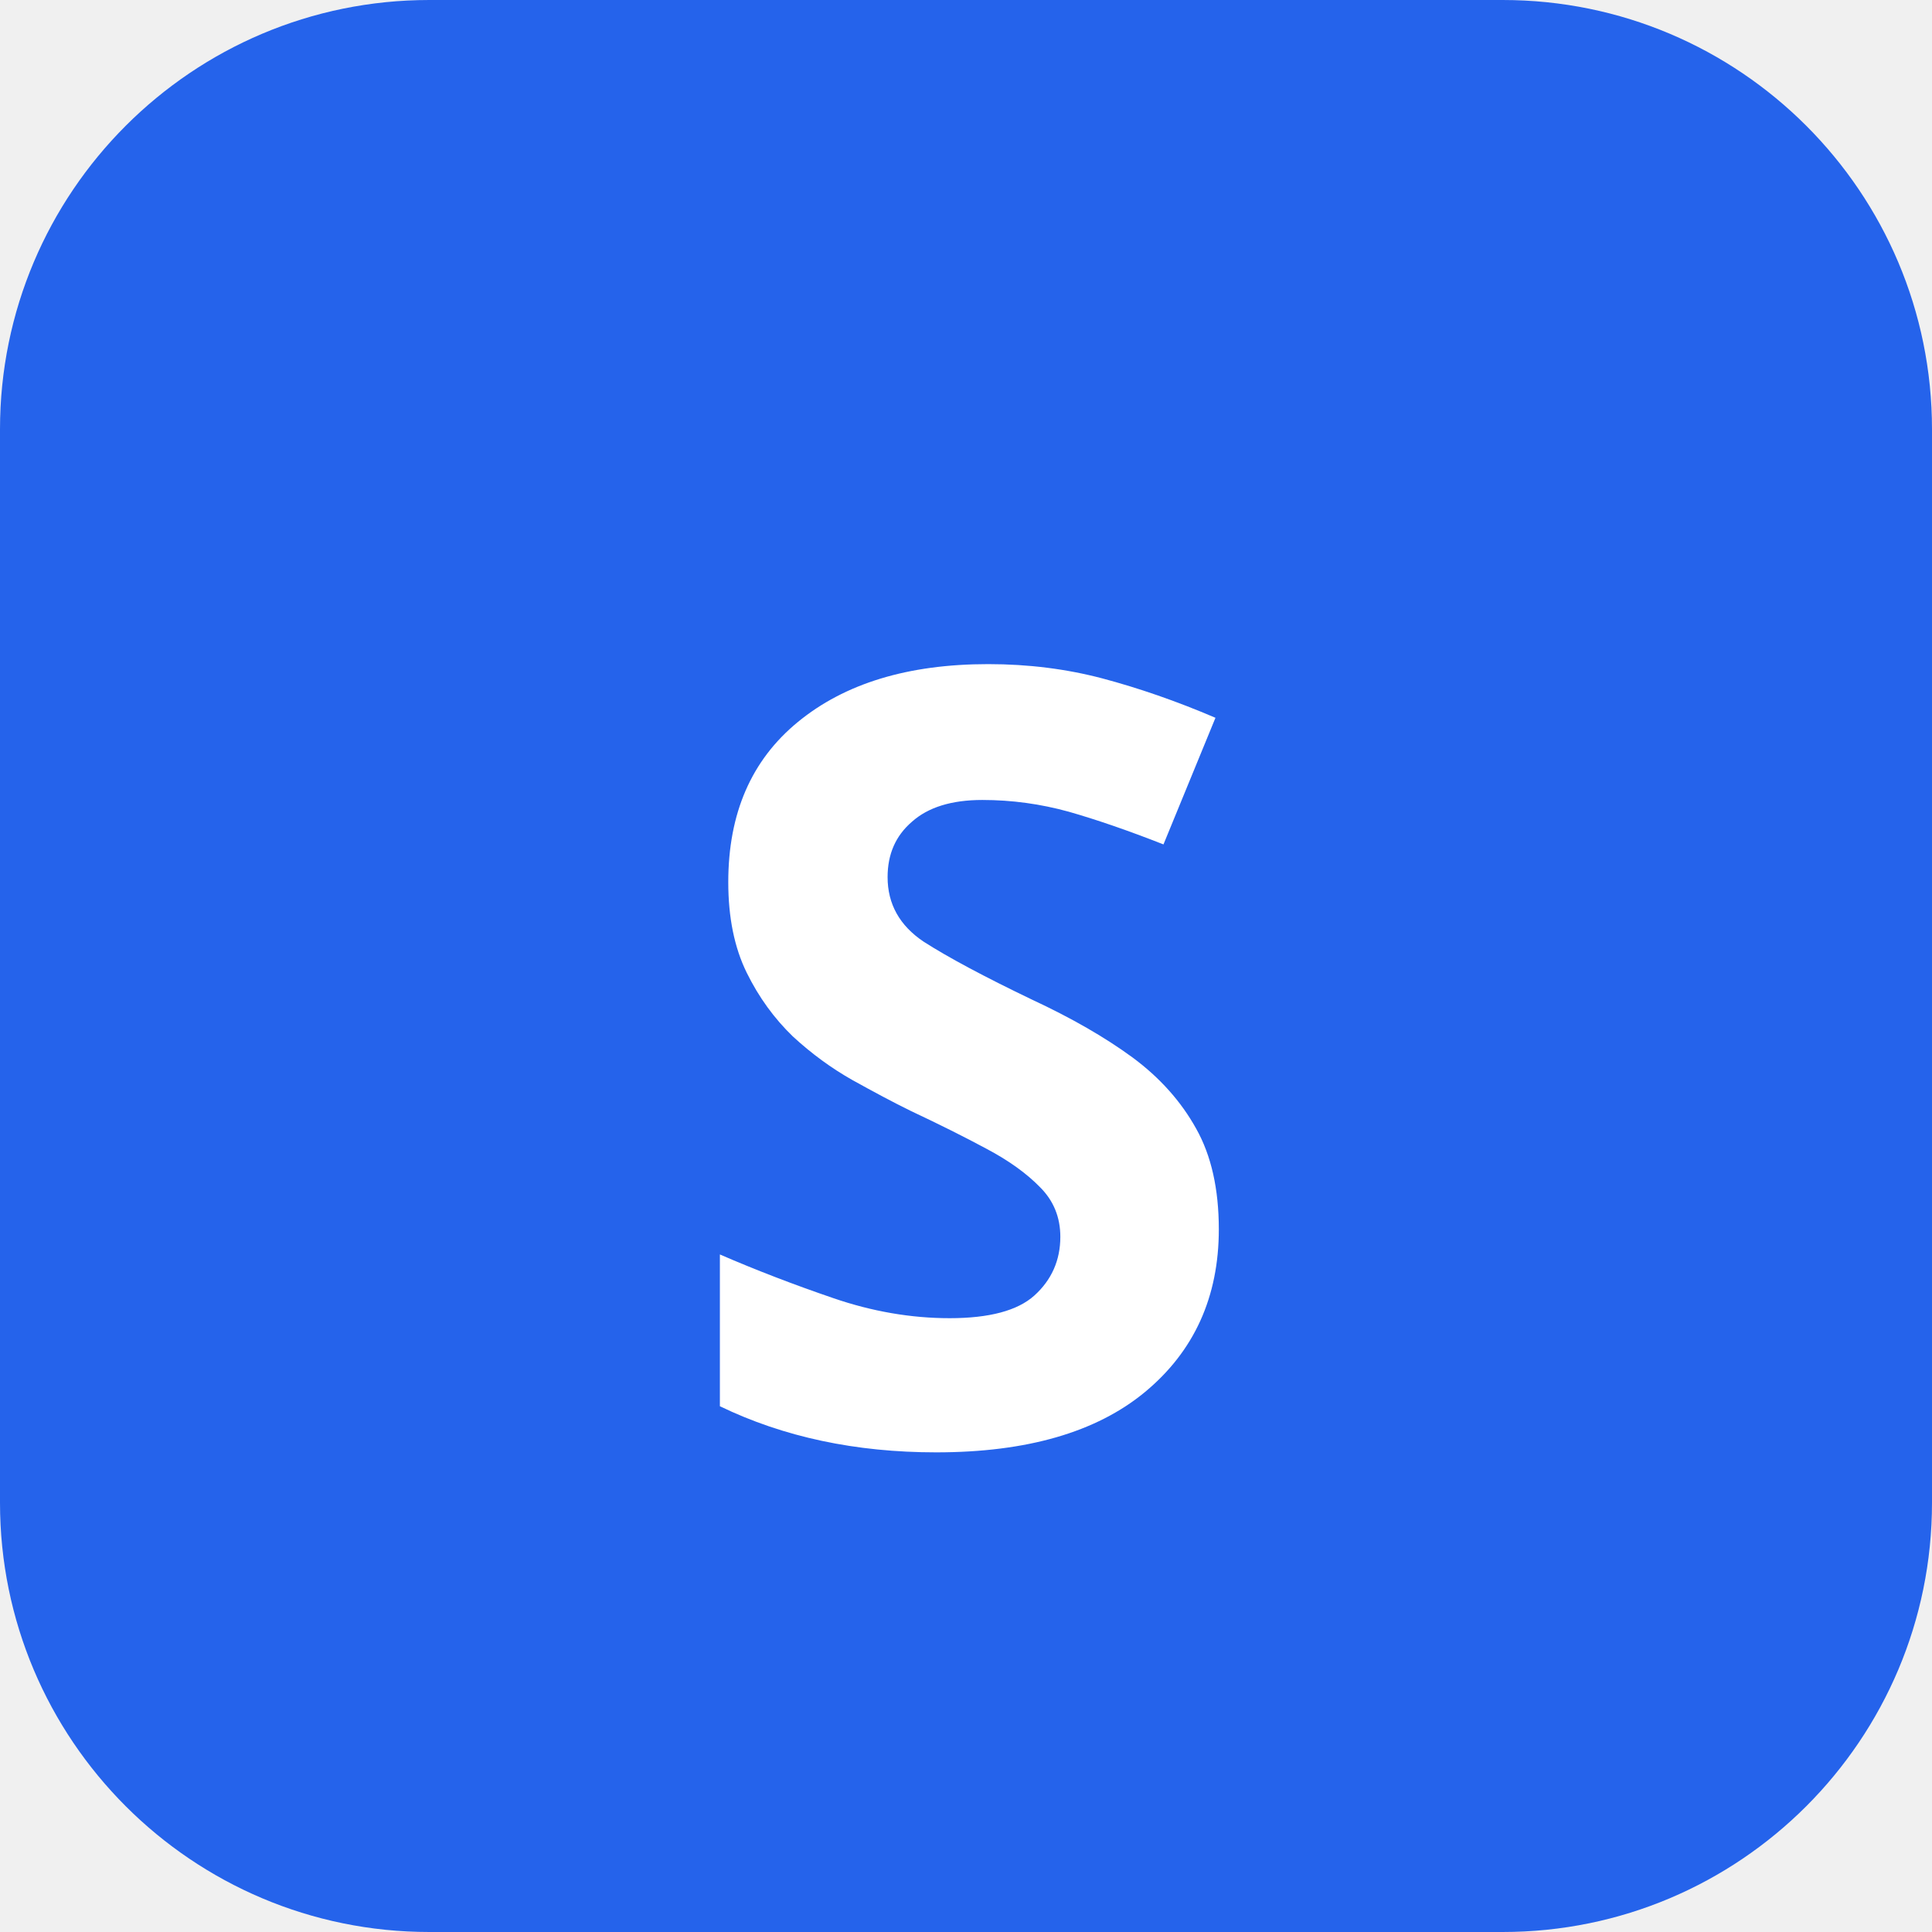
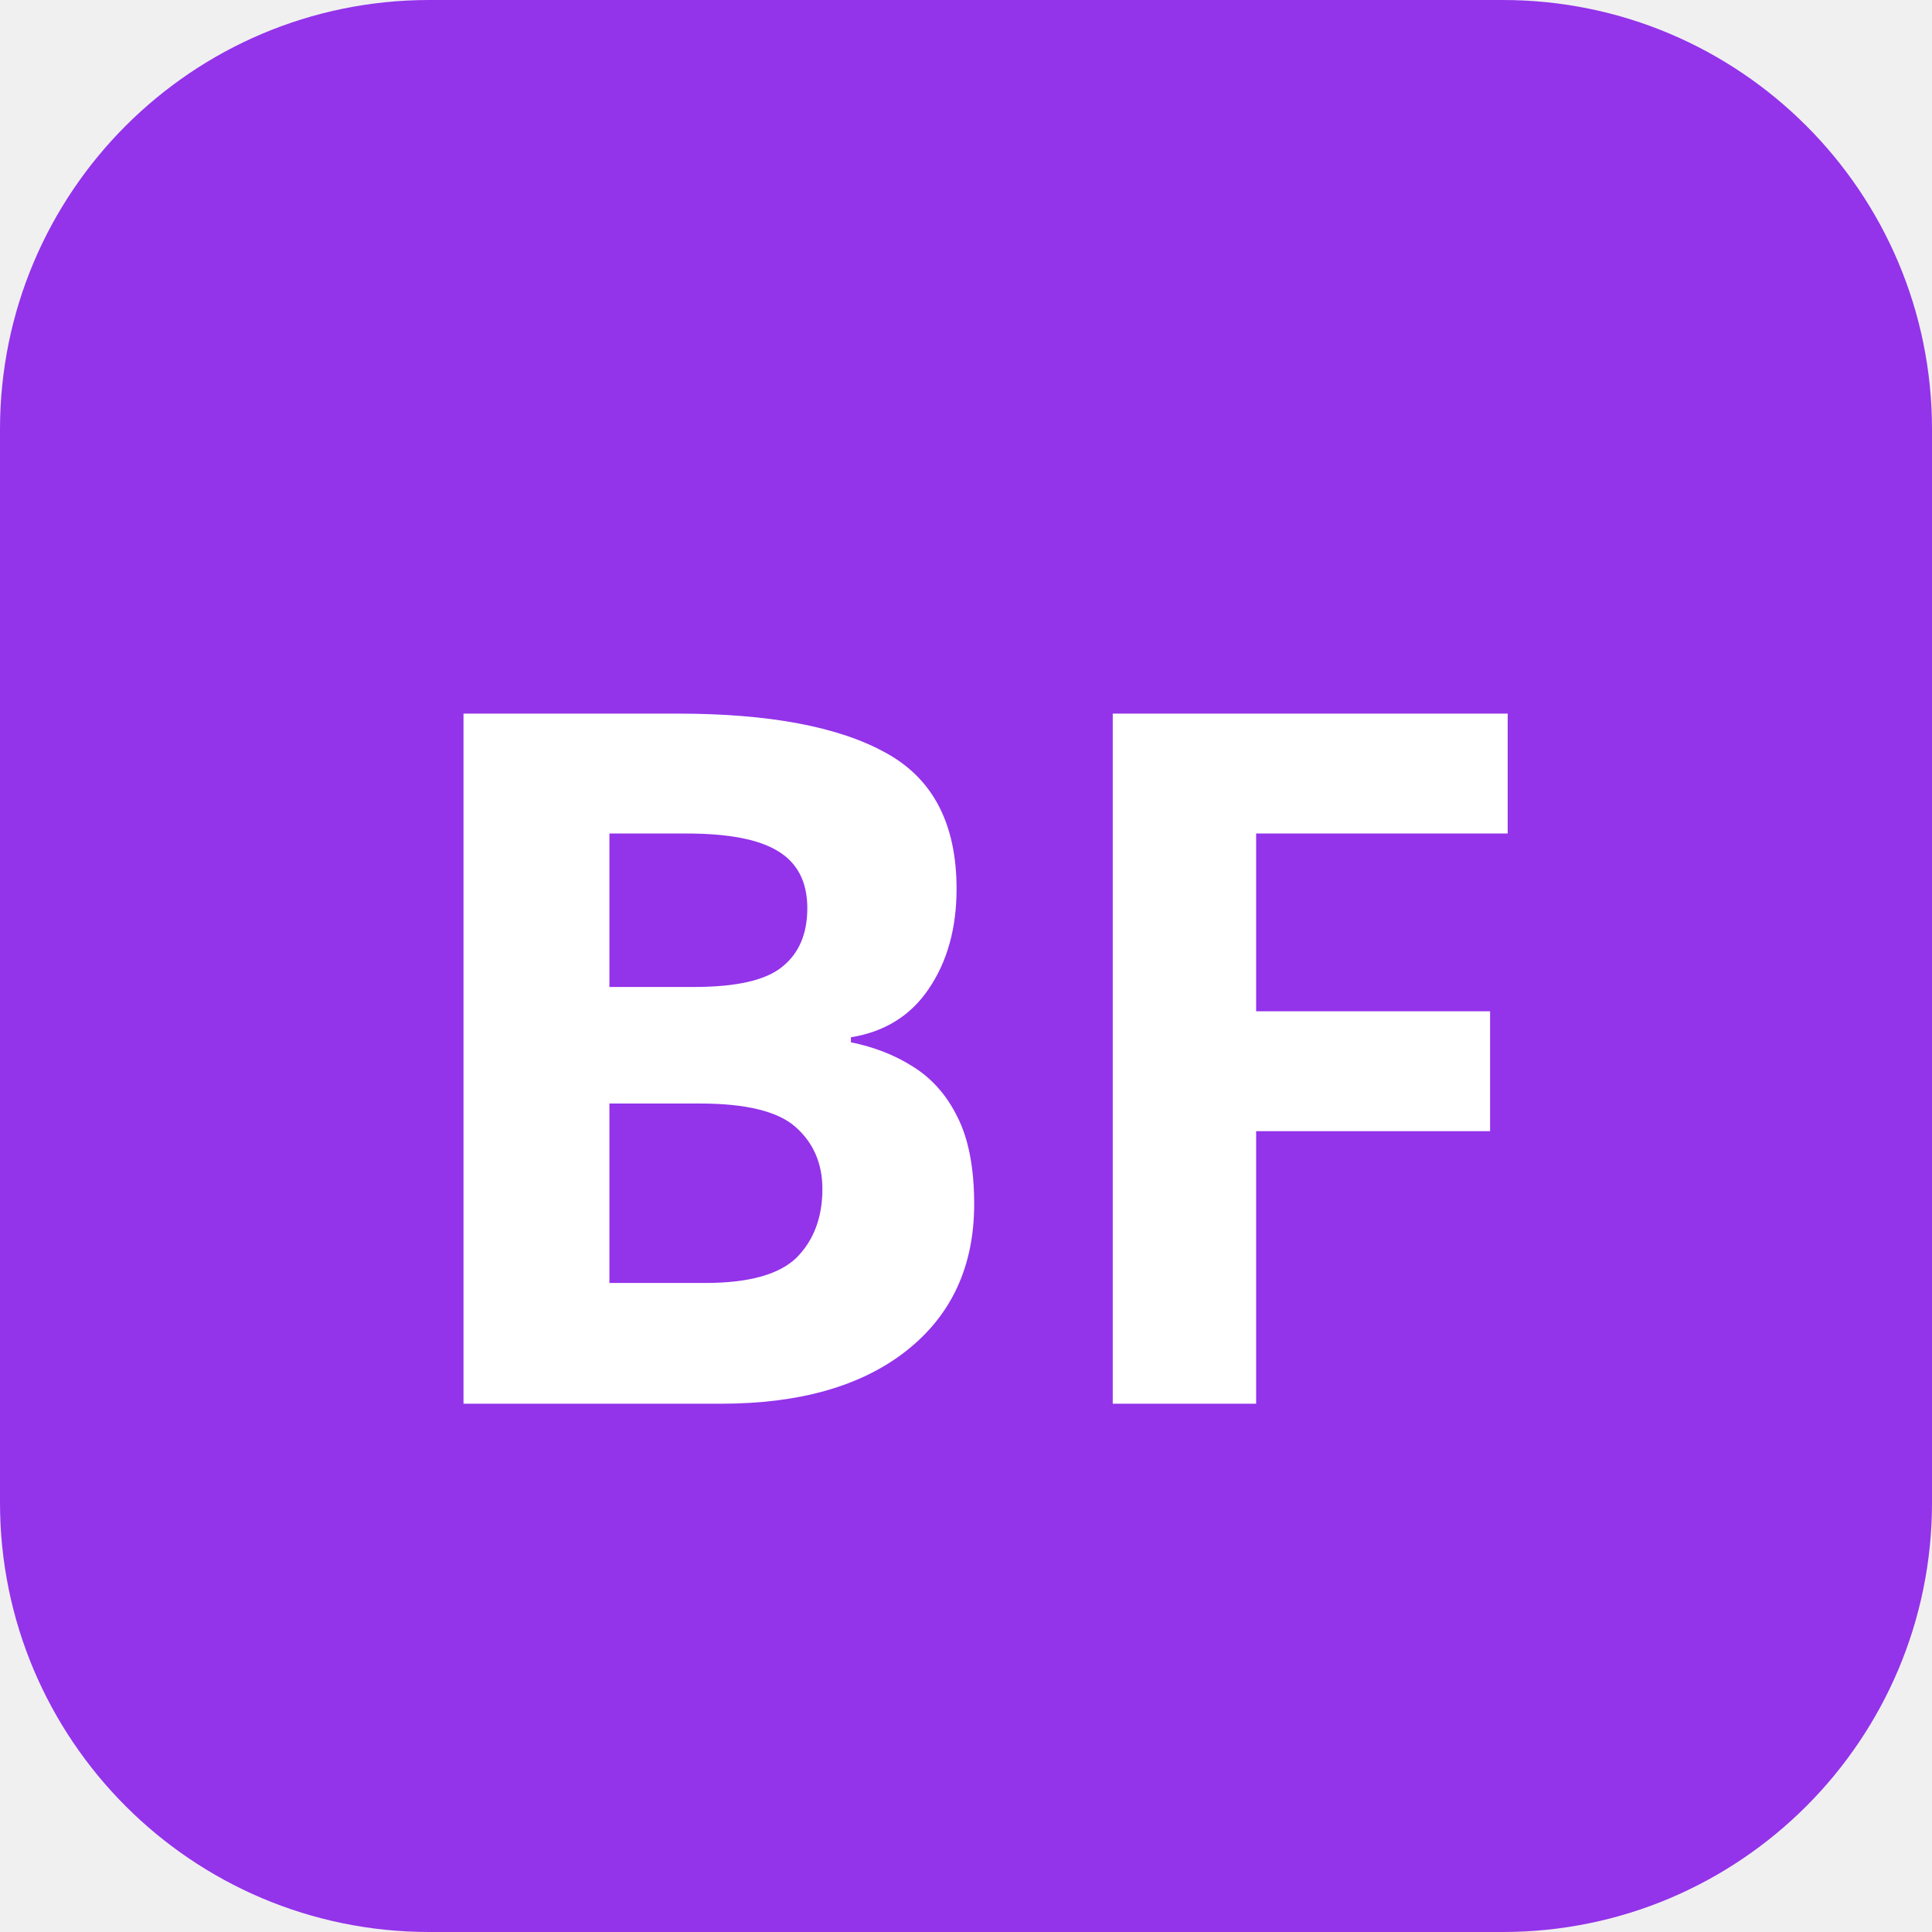
<svg xmlns="http://www.w3.org/2000/svg" fill="none" viewBox="0 0 36 36">
-   <rect width="36" height="36" rx="8" fill="#2563eb" />
-   <text x="50%" y="55%" dominant-baseline="middle" text-anchor="middle" fill="white" font-size="20" font-weight="bold" font-family="system-ui">S</text>
+   <rect width="36" height="36" rx="8" fill="#9333ea" />
+   <text x="50%" y="55%" dominant-baseline="middle" text-anchor="middle" fill="white" font-size="18" font-weight="bold" font-family="system-ui">BF</text>
</svg>
